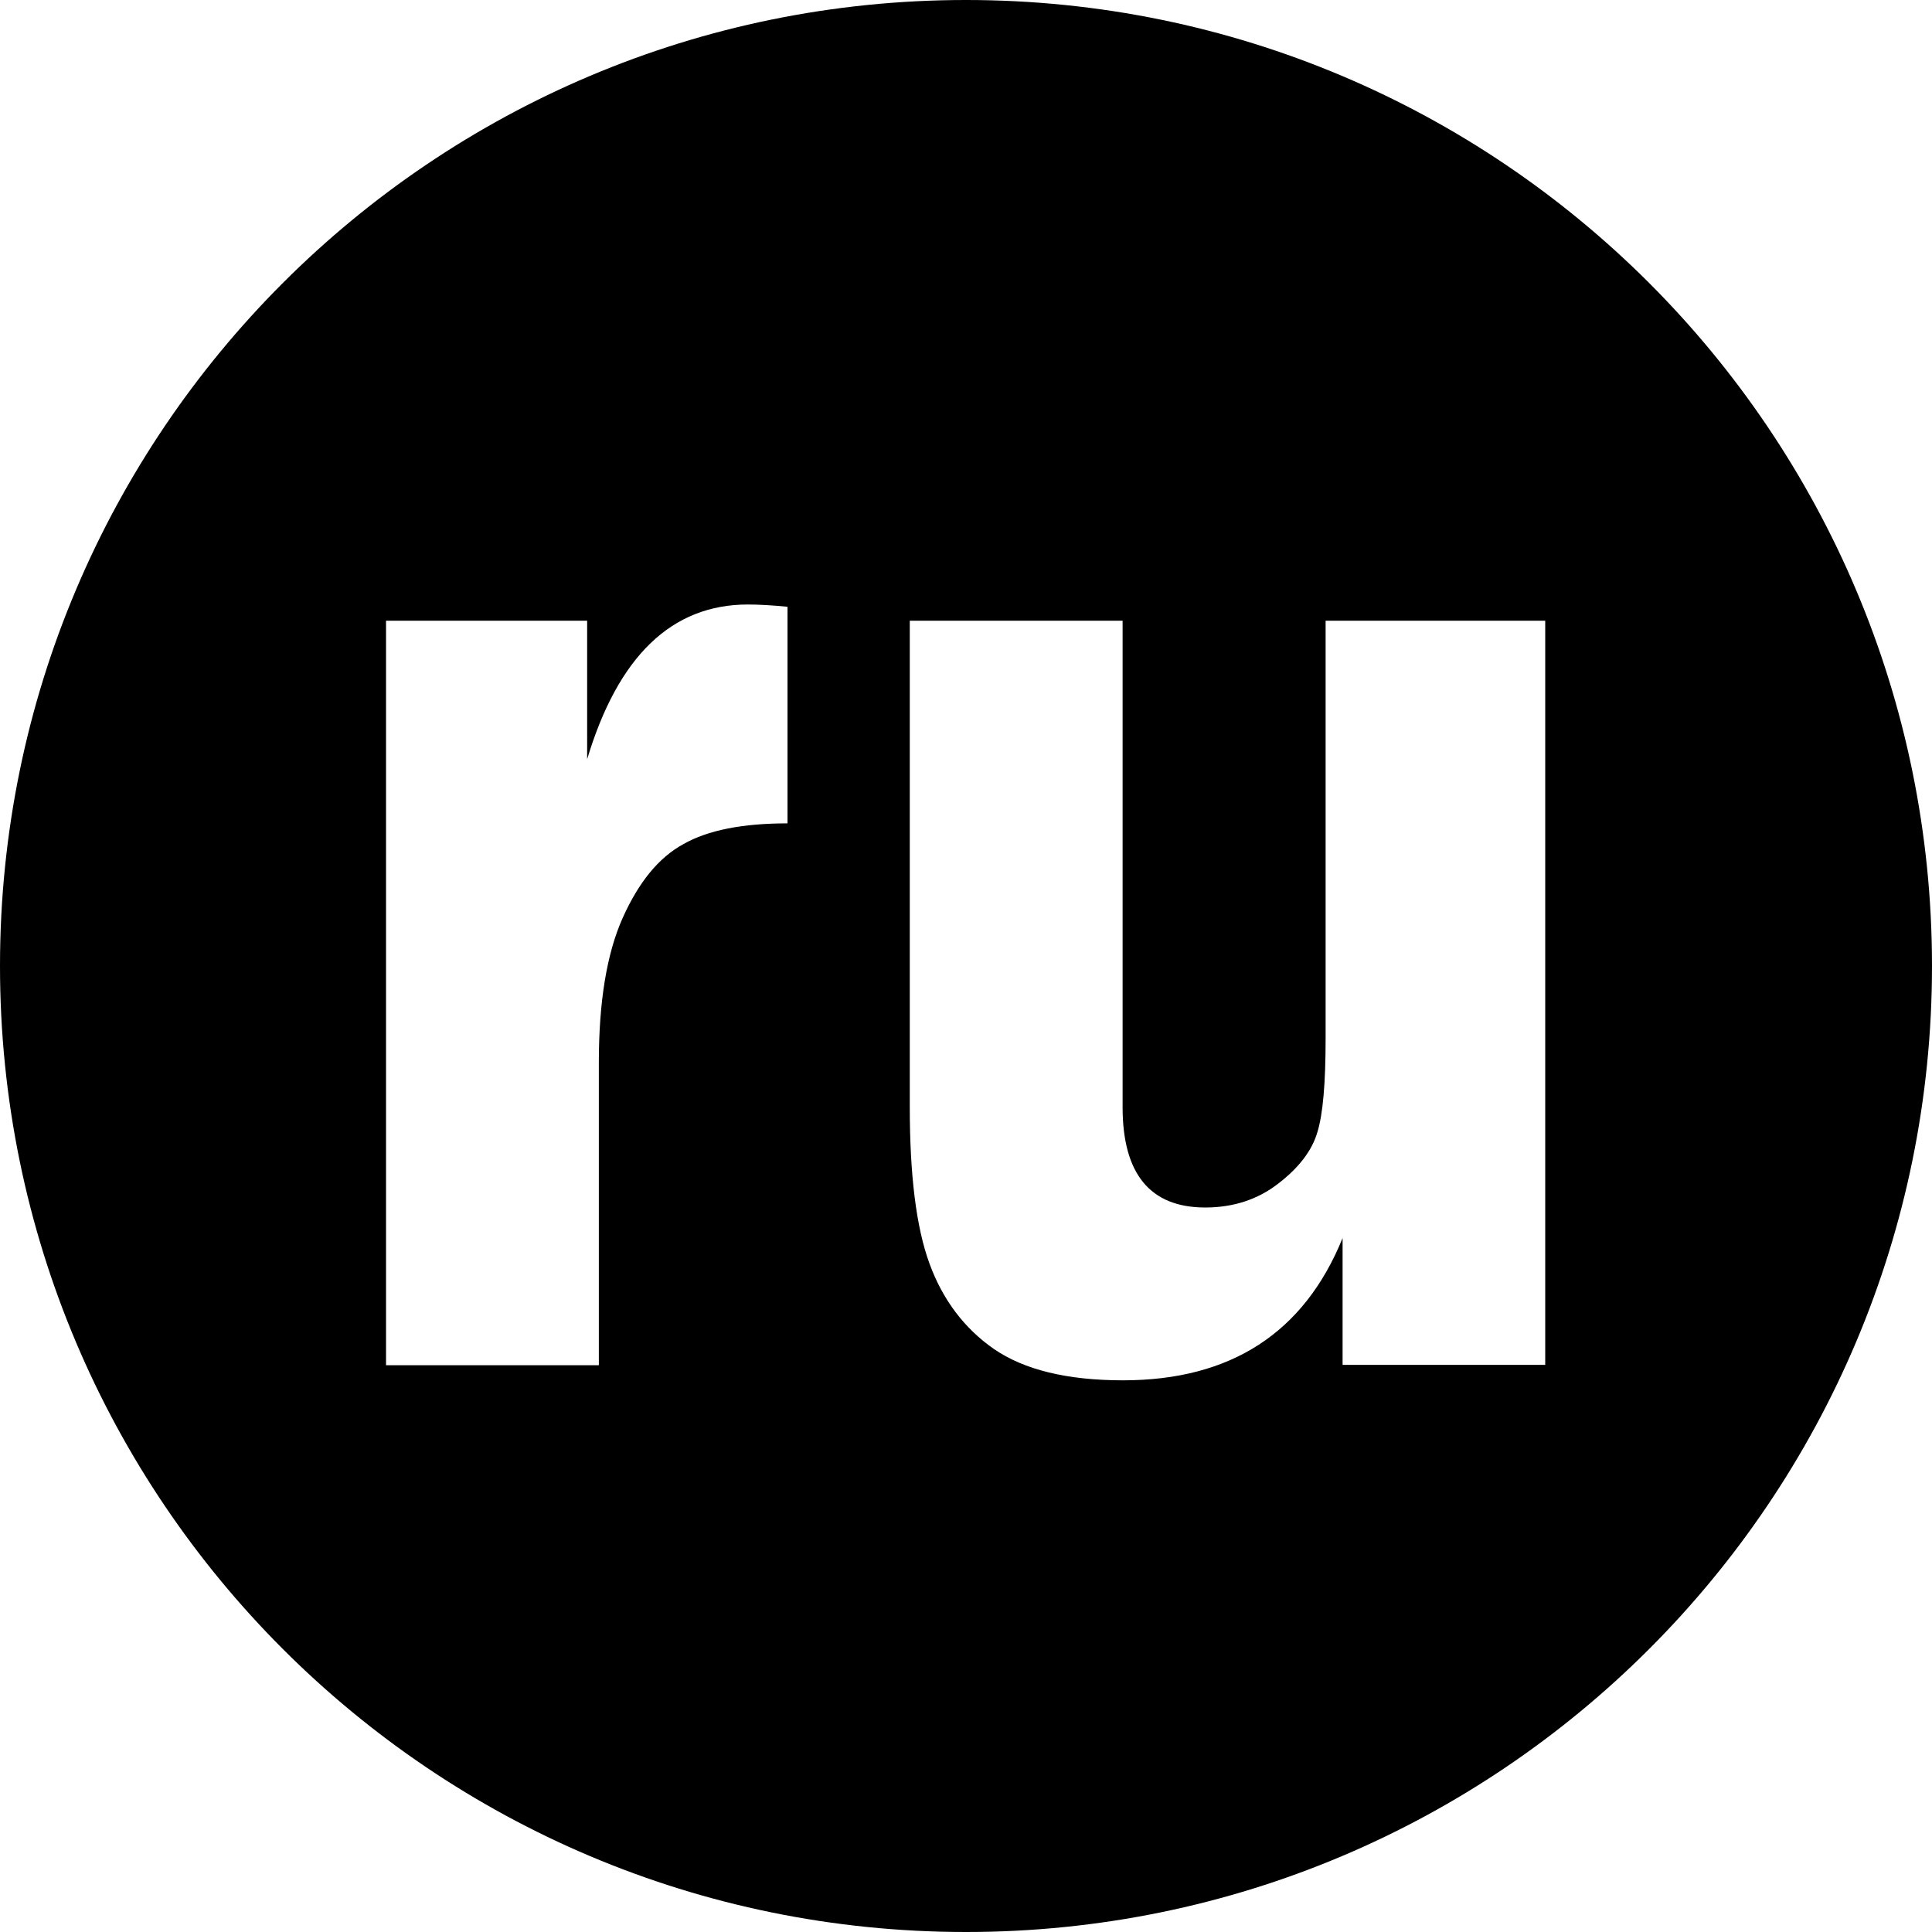
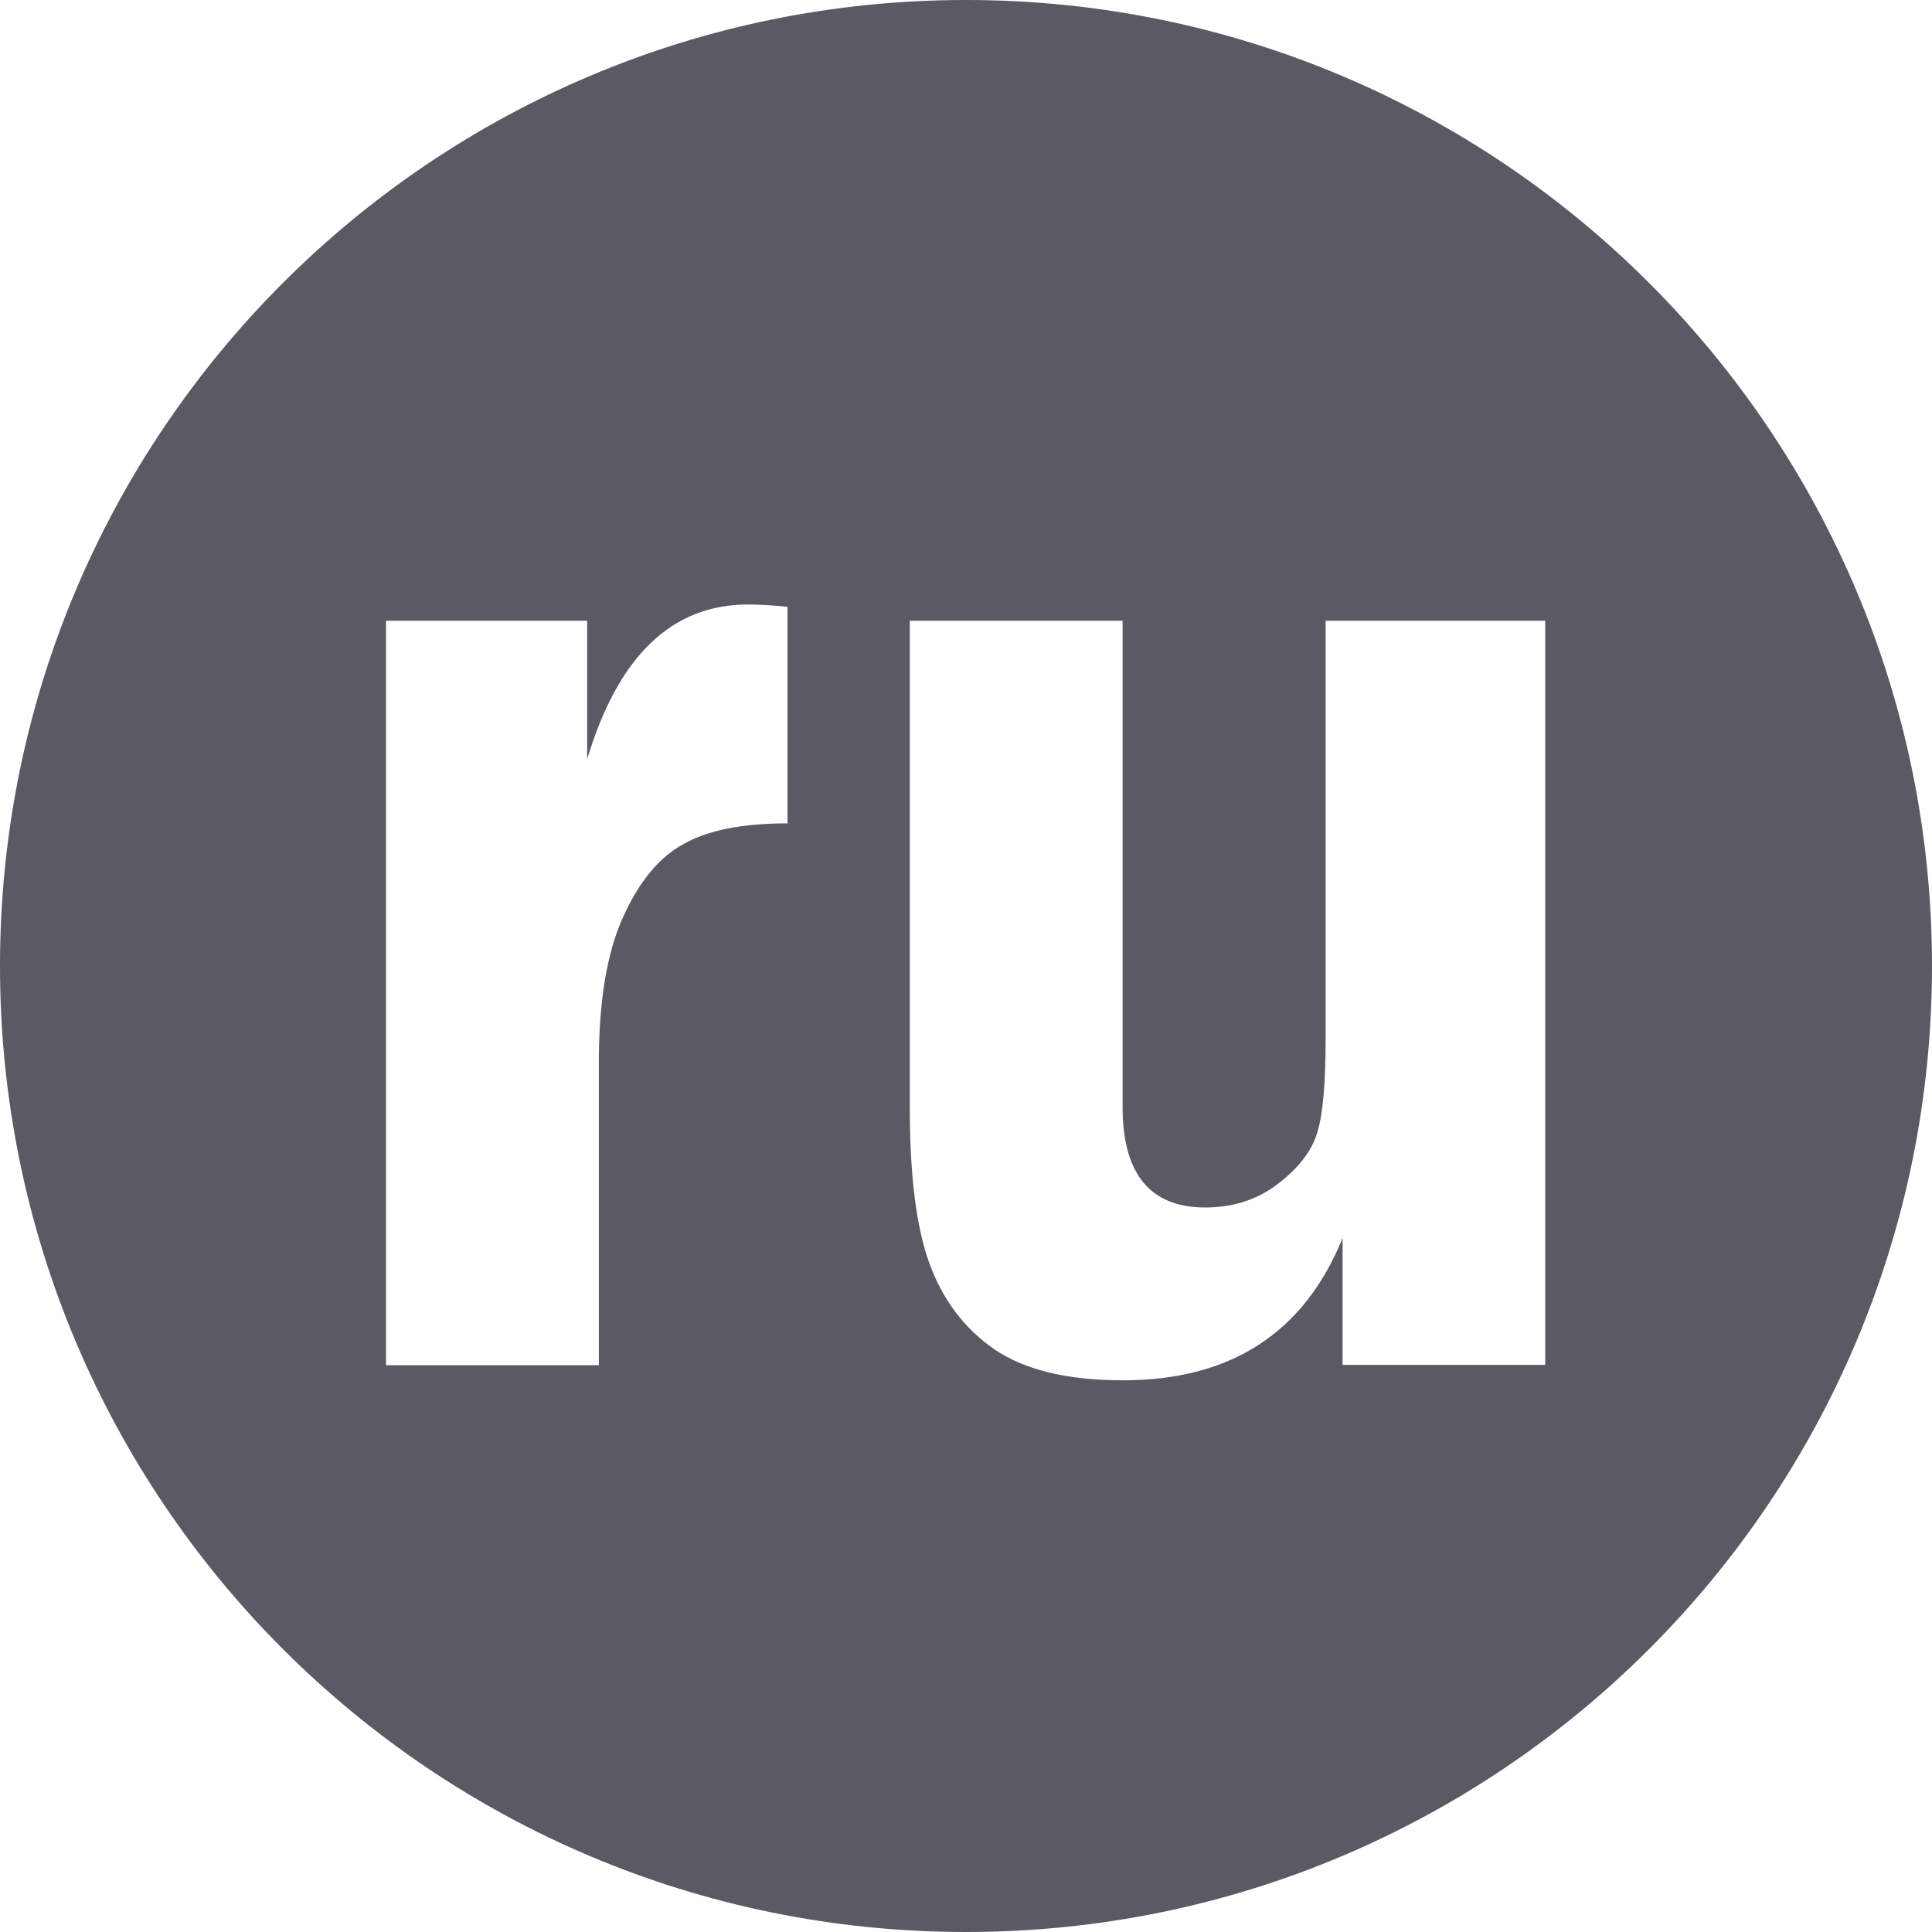
<svg xmlns="http://www.w3.org/2000/svg" version="1.1" id="Layer_1" x="0px" y="0px" viewBox="0 0 512 512" style="enable-background:new 0 0 512 512;" xml:space="preserve">
-   <path d="M256,0C114.6,0,0,114.6,0,256s114.6,256,256,256s256-114.6,256-256S397.4,0,256,0z M208.7,218.2c-11.9,0-21.1,1.8-27.6,5.5  c-6.6,3.6-11.9,10.2-16.1,19.6c-4.2,9.4-6.3,22.2-6.3,38.2v80.3h-56.4V164.5h53.3v36.7c8.2-27.3,22.4-41,42.6-41  c2.9,0,6.4,0.2,10.5,0.6V218.2z M409.7,361.7h-53.9v-33.6c-10.2,25.1-29.6,37.7-58.2,37.7c-14.8,0-26.2-2.8-34.2-8.3  c-7.9-5.5-13.6-13.1-17.1-22.7c-3.5-9.6-5.2-23.4-5.2-41.5V164.5h56.4v128.9c0,17.7,7.3,26.6,21.9,26.6c7.4,0,13.9-2.1,19.3-6.3  c5.5-4.2,9-8.8,10.4-13.6c1.5-4.8,2.2-13.1,2.2-24.8V164.5h58.2V361.7z" />
+   <style type="text/css">
+ 	.st0{fill:#5A5A64;}
+ </style>
+   <path class="st0" d="M256,0C114.6,0,0,114.6,0,256s114.6,256,256,256s256-114.6,256-256S397.4,0,256,0z M208.7,218.2  c-11.9,0-21.1,1.8-27.6,5.5c-6.6,3.6-11.9,10.2-16.1,19.6c-4.2,9.4-6.3,22.2-6.3,38.2v80.3h-56.4V164.5h53.3v36.7  c8.2-27.3,22.4-41,42.6-41c2.9,0,6.4,0.2,10.5,0.6L208.7,218.2L208.7,218.2z M409.7,361.7h-53.9v-33.6  c-10.2,25.1-29.6,37.7-58.2,37.7c-14.8,0-26.2-2.8-34.2-8.3c-7.9-5.5-13.6-13.1-17.1-22.7s-5.2-23.4-5.2-41.5V164.5h56.4v128.9  c0,17.7,7.3,26.6,21.9,26.6c7.4,0,13.9-2.1,19.3-6.3c5.5-4.2,9-8.8,10.4-13.6c1.5-4.8,2.2-13.1,2.2-24.8V164.5h58.2v197.2H409.7z" />
</svg>
